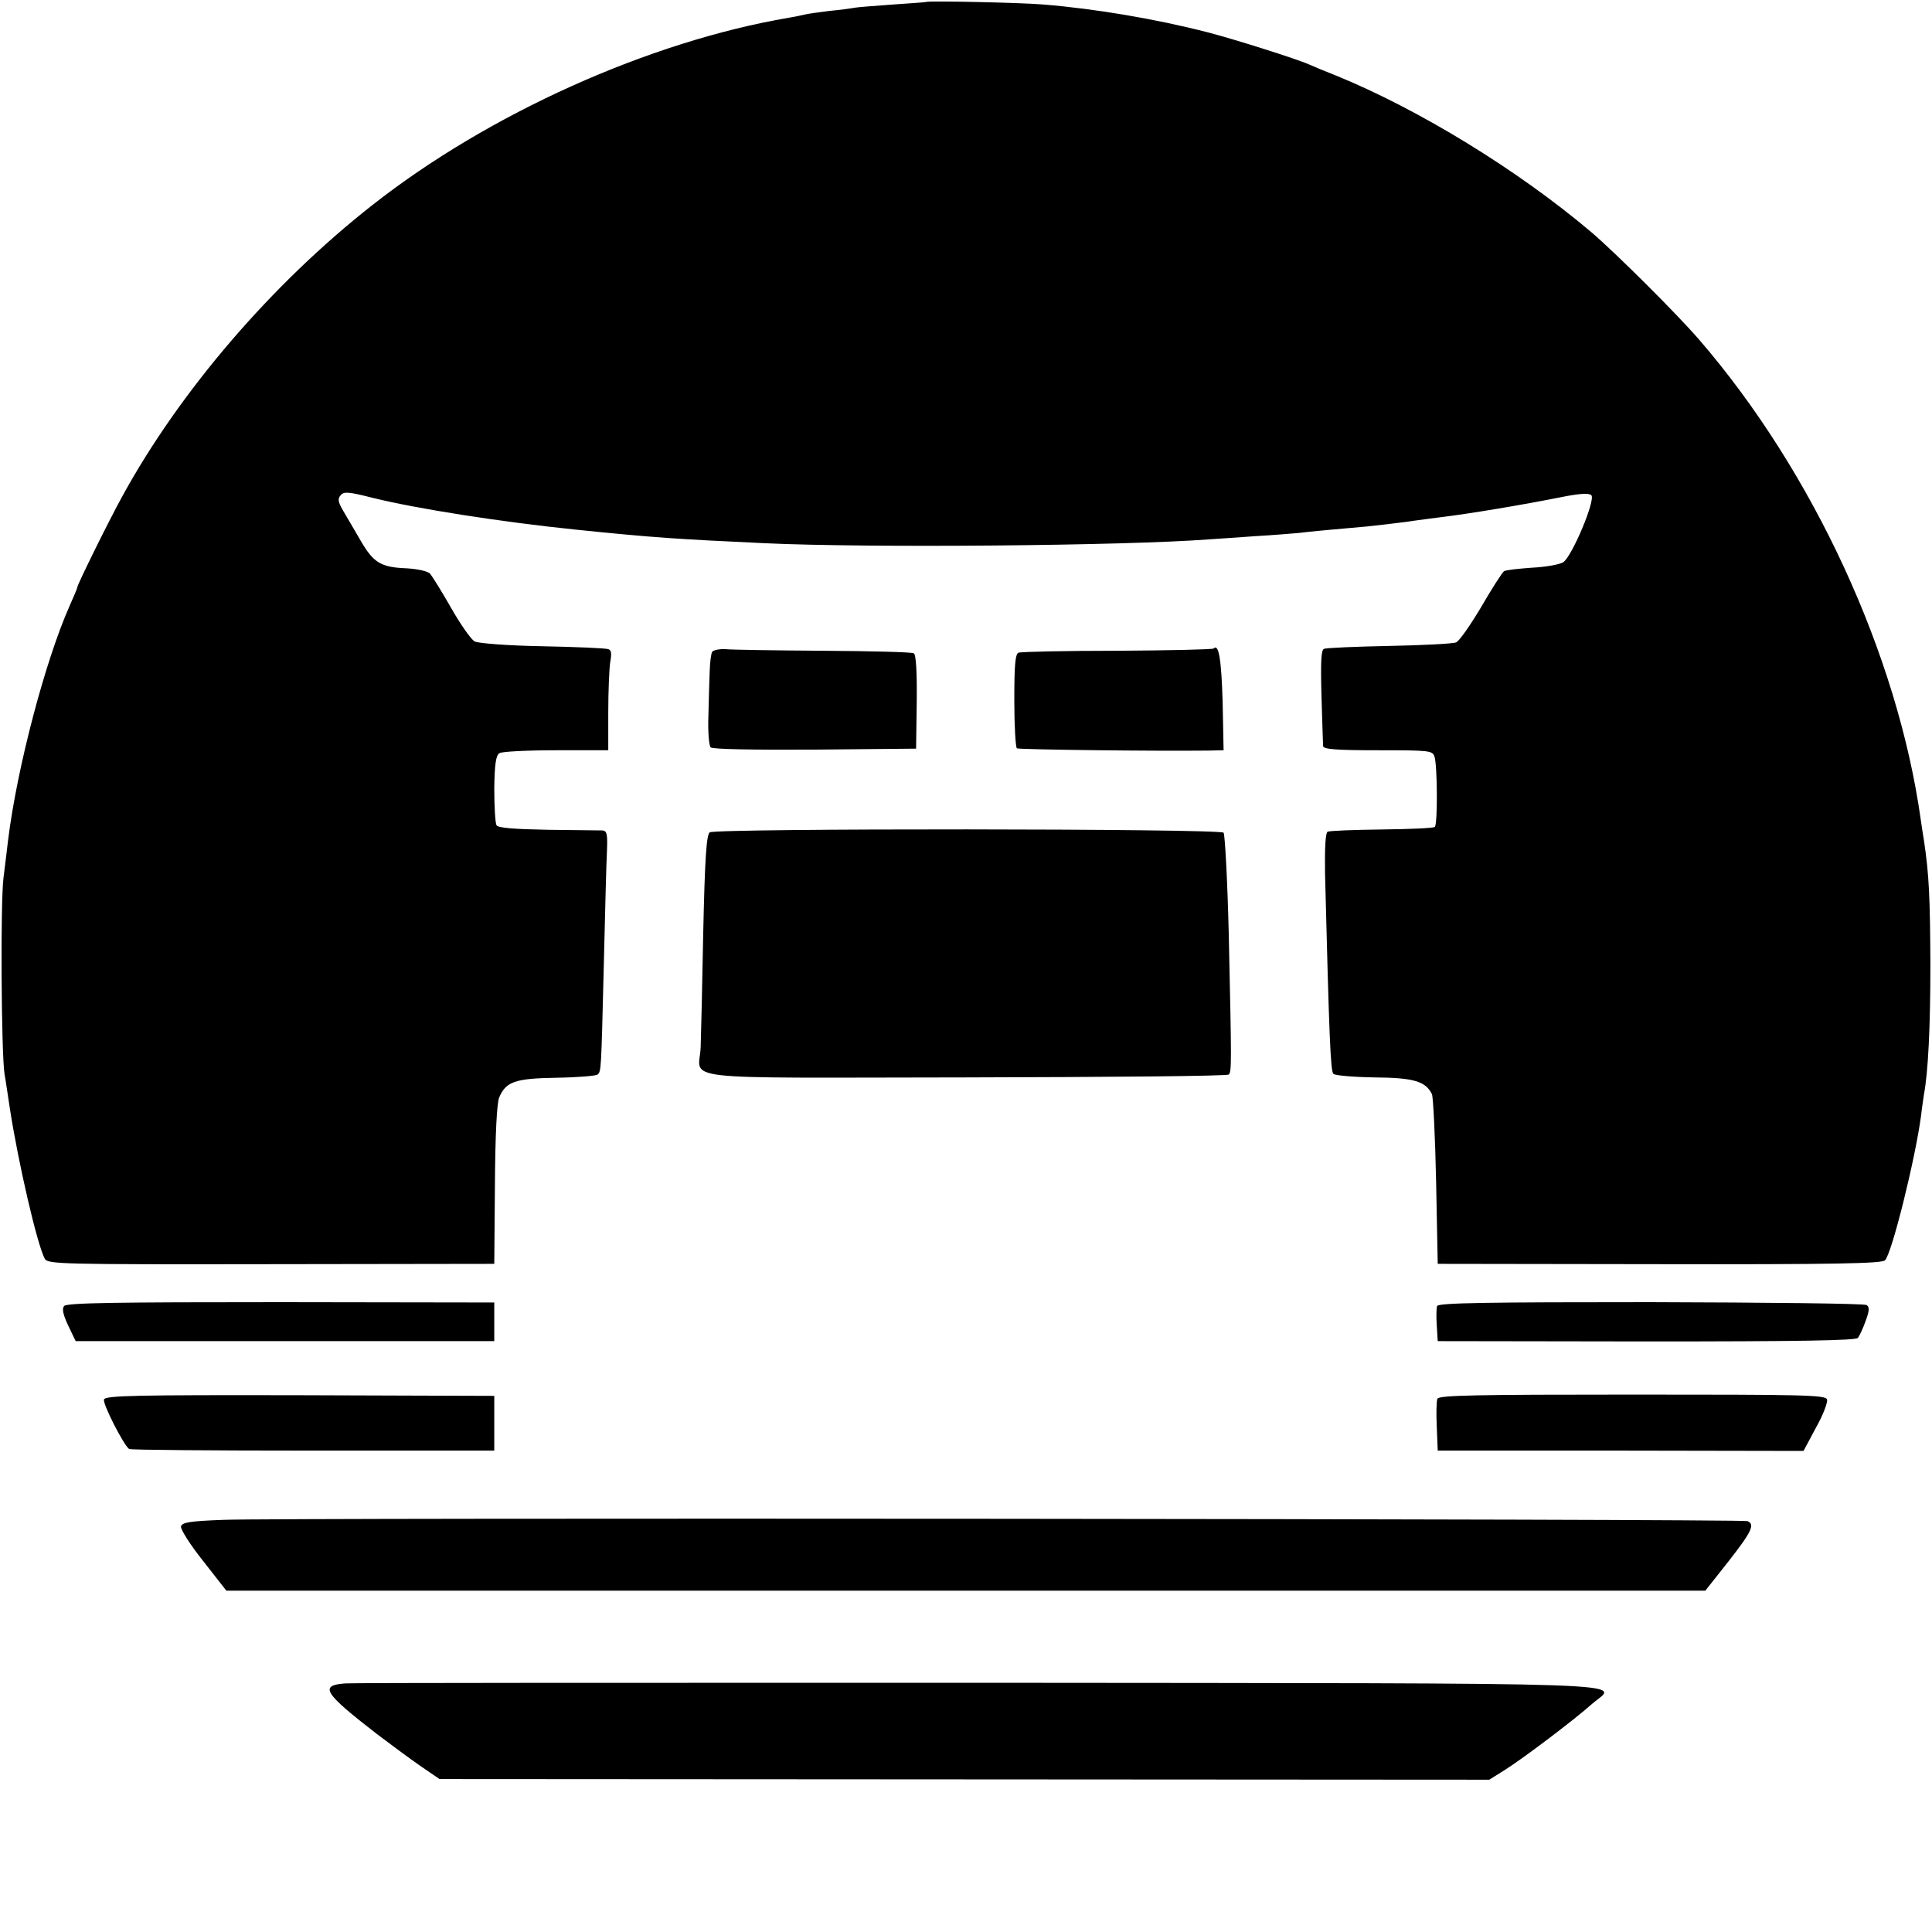
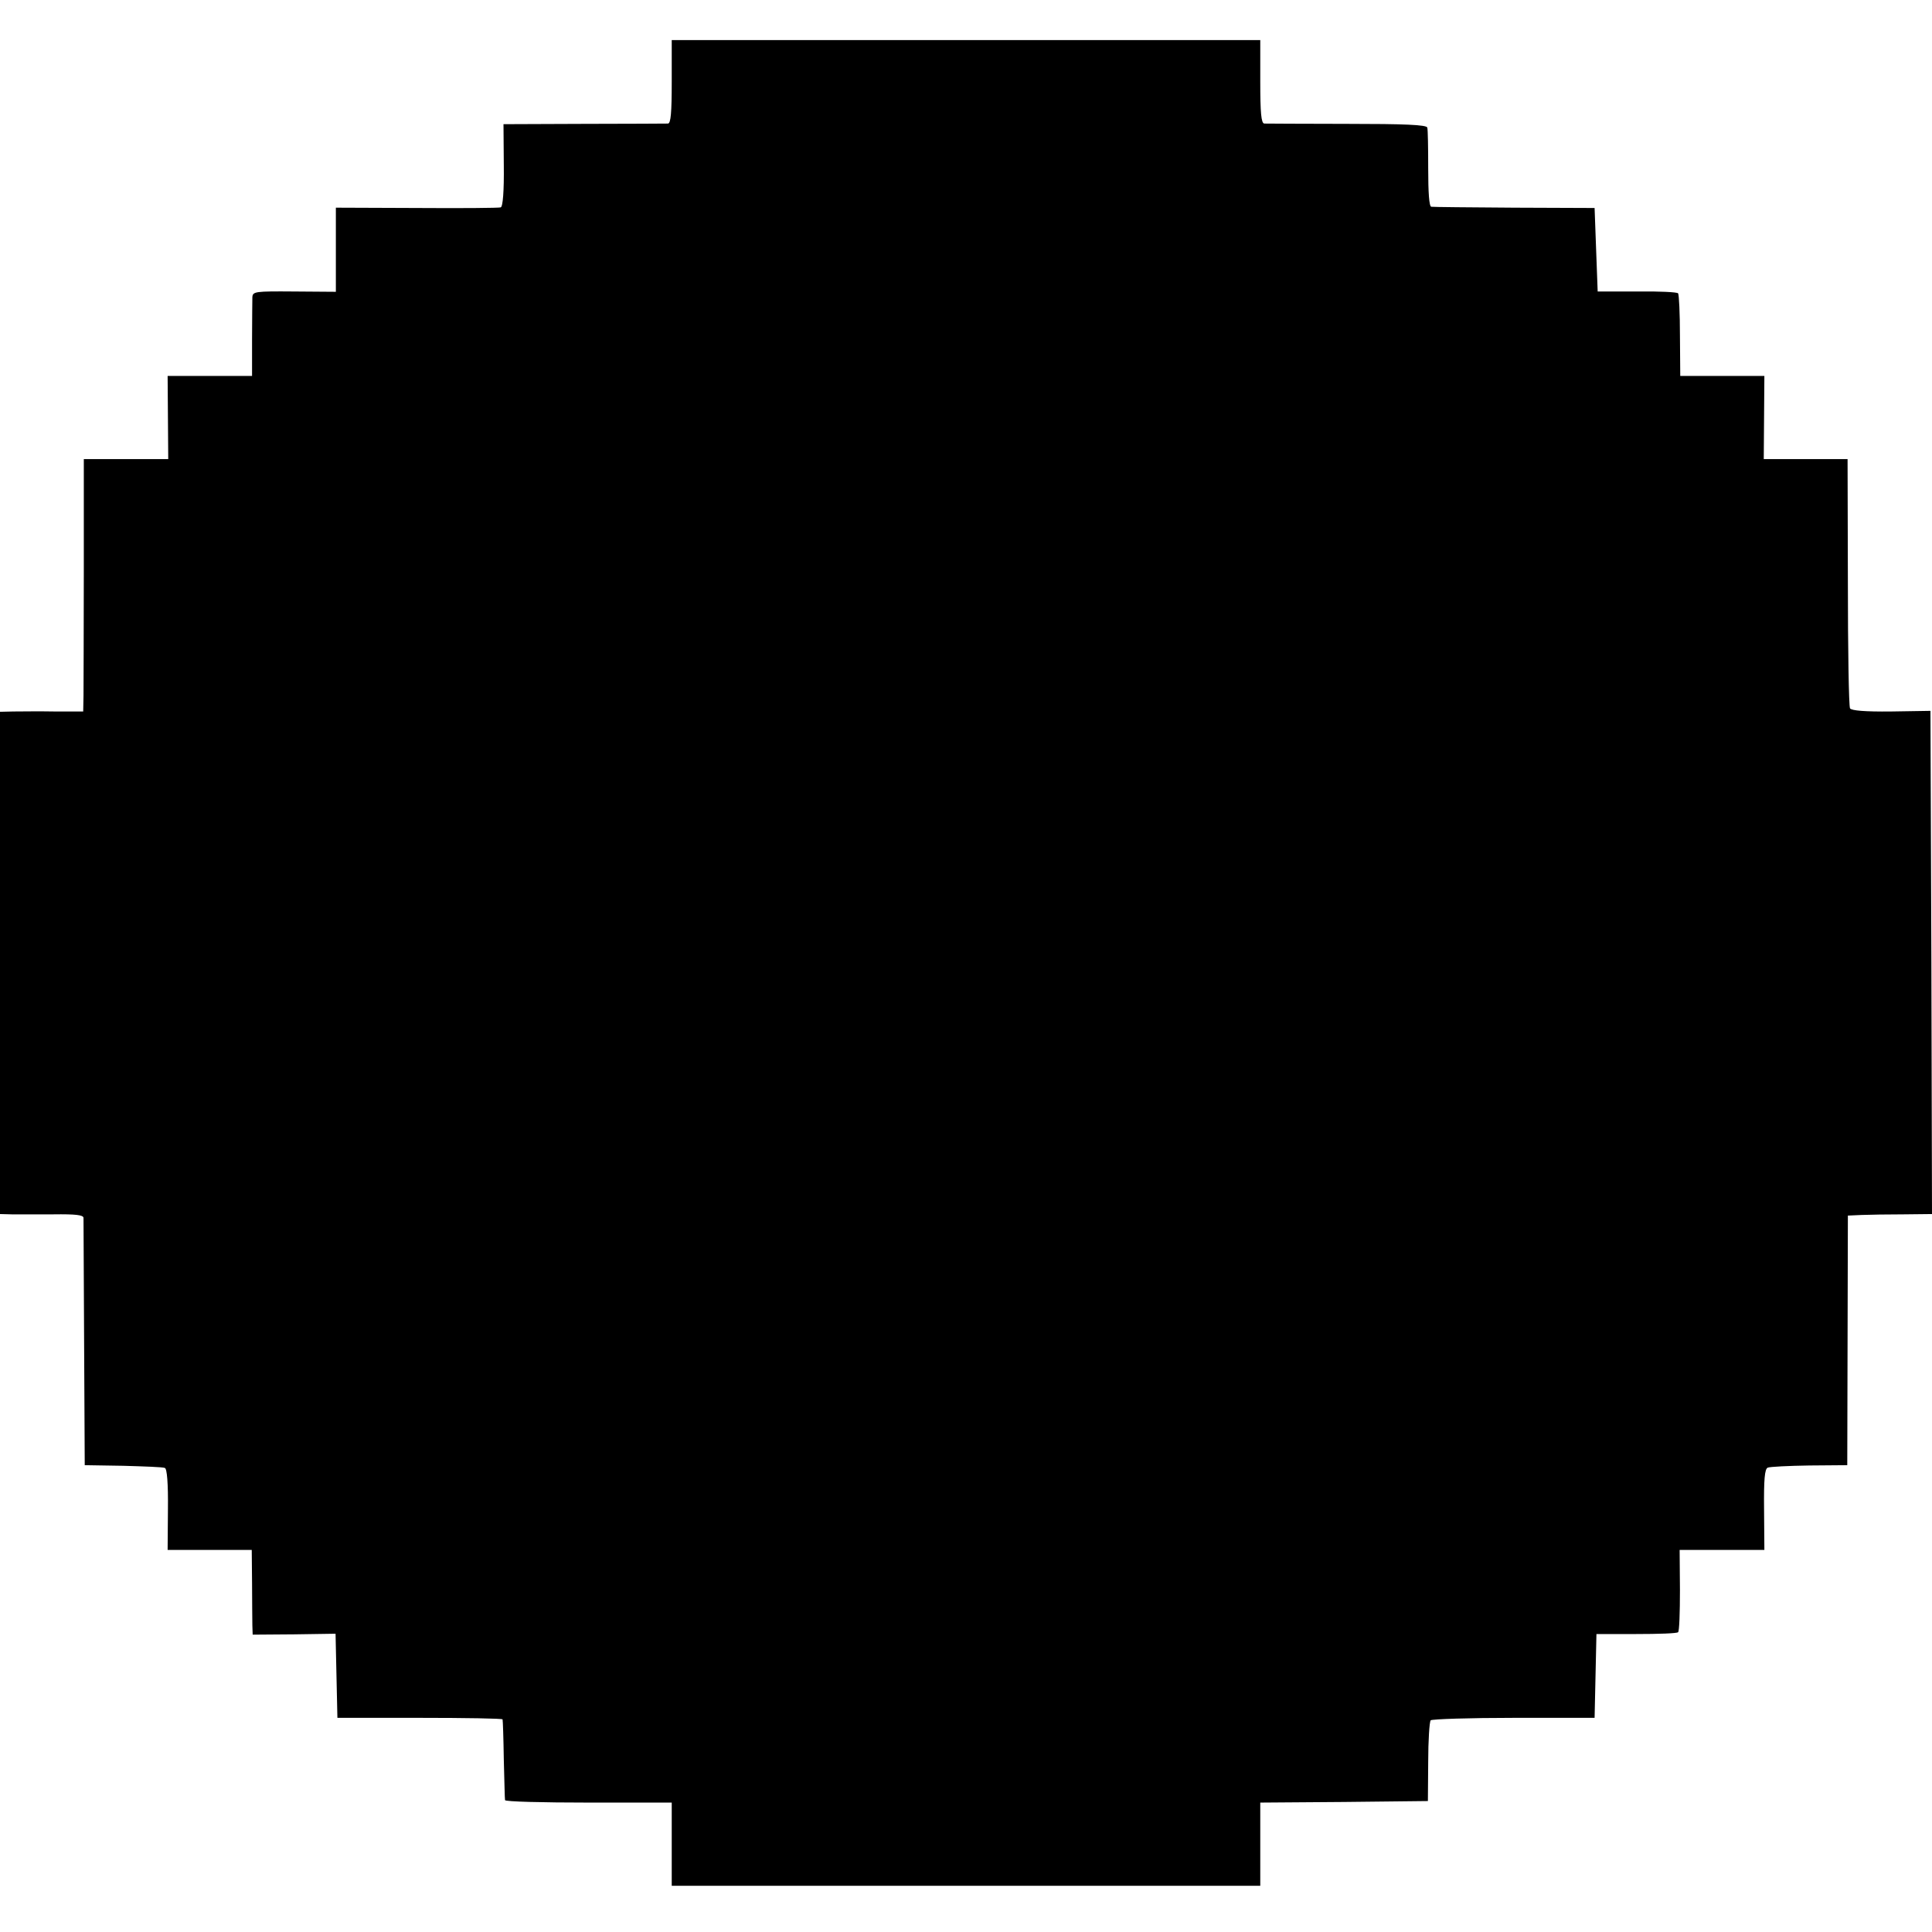
- <svg xmlns="http://www.w3.org/2000/svg" version="1.0" width="600pt" height="600pt" viewBox="0 0 600 600" preserveAspectRatio="xMidYMid meet">
-   <g transform="translate(0,600) scale(0.1,-0.1)" fill="#000000" stroke="none">
-     <path d="M2877 5994 c-1 -1 -47 -4 -103 -8 -55 -4 -109 -8 -120 -10 -10 -2 -46 -7 -79 -10 -33 -4 -67 -9 -75 -11 -8 -2 -31 -7 -50 -10 -434 -74 -933 -298 -1295 -583 -313 -246 -597 -578 -775 -903 -43 -78 -140 -275 -140 -283 0 -3 -11 -29 -24 -58 -75 -169 -163 -501 -191 -728 -3 -25 -9 -76 -14 -115 -10 -75 -7 -544 3 -610 4 -22 11 -71 17 -110 26 -167 84 -419 108 -464 9 -17 48 -18 703 -17 l693 1 2 244 c1 159 6 253 13 272 21 50 49 60 180 62 65 1 122 6 126 10 11 11 11 8 19 333 4 165 8 327 10 362 2 51 0 62 -14 63 -9 0 -85 1 -169 2 -108 2 -155 6 -160 14 -4 7 -7 58 -7 114 1 75 5 103 16 110 8 5 87 9 176 9 l162 0 0 118 c0 65 3 135 6 155 5 27 4 38 -6 41 -8 3 -100 7 -204 9 -110 2 -199 9 -211 15 -11 6 -44 53 -73 104 -29 51 -59 99 -66 107 -7 7 -38 14 -71 16 -81 3 -104 17 -144 86 -19 33 -44 75 -55 94 -15 26 -17 36 -7 47 10 12 24 11 99 -8 137 -34 399 -75 633 -99 244 -25 308 -29 585 -42 321 -15 1121 -8 1380 12 28 2 93 6 145 10 52 3 113 8 135 10 38 5 100 10 210 20 28 3 82 9 120 14 39 6 89 12 111 15 84 10 252 38 372 62 60 12 87 13 94 6 14 -14 -59 -188 -87 -208 -11 -7 -55 -15 -97 -17 -41 -3 -81 -7 -87 -11 -6 -4 -38 -54 -71 -111 -34 -57 -68 -106 -78 -110 -9 -4 -102 -9 -207 -11 -104 -2 -196 -6 -203 -9 -9 -3 -11 -38 -8 -147 2 -79 5 -149 5 -155 1 -10 42 -13 170 -13 161 0 170 -1 176 -20 9 -28 10 -209 1 -218 -4 -4 -79 -7 -165 -8 -87 -1 -163 -4 -168 -7 -7 -4 -9 -53 -8 -129 13 -512 17 -614 26 -623 5 -5 63 -10 128 -11 122 -1 158 -12 178 -52 4 -9 10 -132 13 -272 l5 -255 688 -1 c541 -1 692 2 701 12 21 20 94 314 112 449 3 28 8 57 9 66 13 69 20 208 20 404 -1 208 -4 278 -20 385 -3 19 -8 49 -10 65 -72 512 -334 1080 -688 1490 -70 81 -260 270 -335 334 -228 193 -535 381 -792 486 -36 14 -74 30 -85 35 -35 16 -237 80 -316 100 -159 41 -348 73 -509 86 -69 6 -358 12 -363 8z" />
-     <path d="M2212 3976 c-4 -6 -7 -33 -8 -61 -1 -27 -3 -90 -4 -138 -2 -49 2 -93 7 -98 6 -6 134 -8 324 -7 l314 3 2 145 c1 91 -2 147 -9 151 -5 4 -132 7 -282 8 -149 1 -286 3 -304 5 -18 1 -36 -3 -40 -8z" />
-     <path d="M3769 3986 c-3 -3 -137 -6 -299 -7 -161 0 -299 -3 -307 -6 -10 -4 -13 -38 -13 -148 0 -79 4 -146 8 -149 7 -4 428 -9 595 -7 l47 1 -3 151 c-4 132 -12 181 -28 165z" />
-     <path d="M2204 3415 c-10 -8 -15 -80 -20 -310 -3 -165 -7 -326 -8 -357 -4 -106 -101 -95 822 -94 446 1 814 4 818 9 9 9 9 29 0 437 -4 168 -12 309 -16 314 -13 13 -1579 14 -1596 1z" />
-     <path d="M199 1944 c-7 -9 -3 -27 13 -61 l23 -48 650 0 650 0 0 60 0 60 -663 1 c-514 0 -665 -2 -673 -12z" />
-     <path d="M4463 1944 c-2 -6 -3 -33 -1 -60 l3 -49 648 -1 c479 0 650 3 657 11 5 7 16 30 24 53 12 32 12 43 3 49 -7 5 -308 8 -671 9 -502 0 -659 -2 -663 -12z" />
-     <path d="M323 1654 c-5 -13 61 -142 78 -154 4 -3 261 -5 571 -5 l563 0 0 85 0 85 -603 2 c-510 1 -604 -1 -609 -13z" />
-     <path d="M4464 1656 c-3 -7 -4 -46 -2 -87 l3 -74 568 0 568 -1 39 73 c22 39 37 79 34 87 -5 14 -76 15 -605 15 -482 0 -601 -2 -605 -13z" />
-     <path d="M695 1280 c-108 -4 -130 -8 -133 -21 -1 -9 29 -57 69 -107 l72 -92 2296 0 2297 0 72 91 c72 92 83 115 59 125 -18 7 -4561 11 -4732 4z" />
-     <path d="M1072 772 c-81 -6 -67 -29 97 -156 42 -32 103 -77 136 -100 l60 -41 1630 -1 1630 -1 48 30 c56 35 216 156 272 206 78 68 228 63 -1905 65 -1059 0 -1944 0 -1968 -2z" />
+ <svg xmlns="http://www.w3.org/2000/svg" version="1.0" width="627pt" height="627pt" viewBox="0 0 627 627" preserveAspectRatio="xMidYMid meet">
+   <g transform="translate(0,627) scale(0.1,-0.1)" fill="#000000" stroke="none">
+     <path d="M2180 6005 c0 -101 -3 -135 -12 -136 -7 0 -130 -1 -273 -1 l-261 -1 1 -133 c1 -84 -3 -135 -10 -137 -5 -2 -128 -3 -272 -2 l-263 1 0 -136 0 -137 -135 1 c-128 1 -135 0 -136 -19 0 -11 -1 -73 -1 -137 l0 -118 -137 0 -137 0 1 -135 1 -135 -137 0 -137 0 0 -357 c0 -197 -1 -381 -1 -410 l-1 -52 -92 0 c-51 1 -112 0 -135 0 l-43 -1 0 -815 0 -815 38 -1 c20 0 81 0 135 0 72 1 97 -2 98 -11 0 -7 1 -191 2 -408 l2 -395 125 -2 c68 -2 129 -4 135 -7 7 -2 11 -50 10 -135 l-1 -131 137 0 136 0 1 -107 c0 -60 1 -121 1 -138 l1 -30 135 1 134 2 3 -137 3 -136 268 0 c147 0 268 -2 268 -5 1 -3 3 -61 4 -130 2 -69 3 -128 4 -132 0 -5 123 -8 271 -8 l270 0 0 -135 0 -135 955 0 955 0 0 135 0 135 272 2 272 3 1 127 c0 69 4 130 8 135 5 4 126 8 270 8 l262 0 3 136 3 136 129 0 c72 0 133 2 136 6 4 3 6 65 6 137 l-1 130 138 0 137 0 -1 131 c-1 98 2 132 12 136 7 3 68 6 135 7 l123 1 1 405 1 405 44 2 c24 1 86 2 137 2 l92 1 -2 816 -3 817 -127 -2 c-87 -1 -129 3 -134 10 -4 7 -7 191 -7 411 l-1 398 -136 0 -136 0 1 135 1 135 -136 0 -137 0 -1 130 c0 72 -3 134 -6 138 -2 4 -62 7 -133 6 l-128 0 -5 135 -5 136 -260 1 c-143 1 -265 2 -270 3 -7 1 -10 47 -10 124 0 67 -1 127 -3 133 -2 9 -75 12 -260 12 -141 0 -263 1 -269 1 -10 1 -13 35 -13 136 l0 135 -955 0 -955 0 0 -135z" />
  </g>
</svg>
